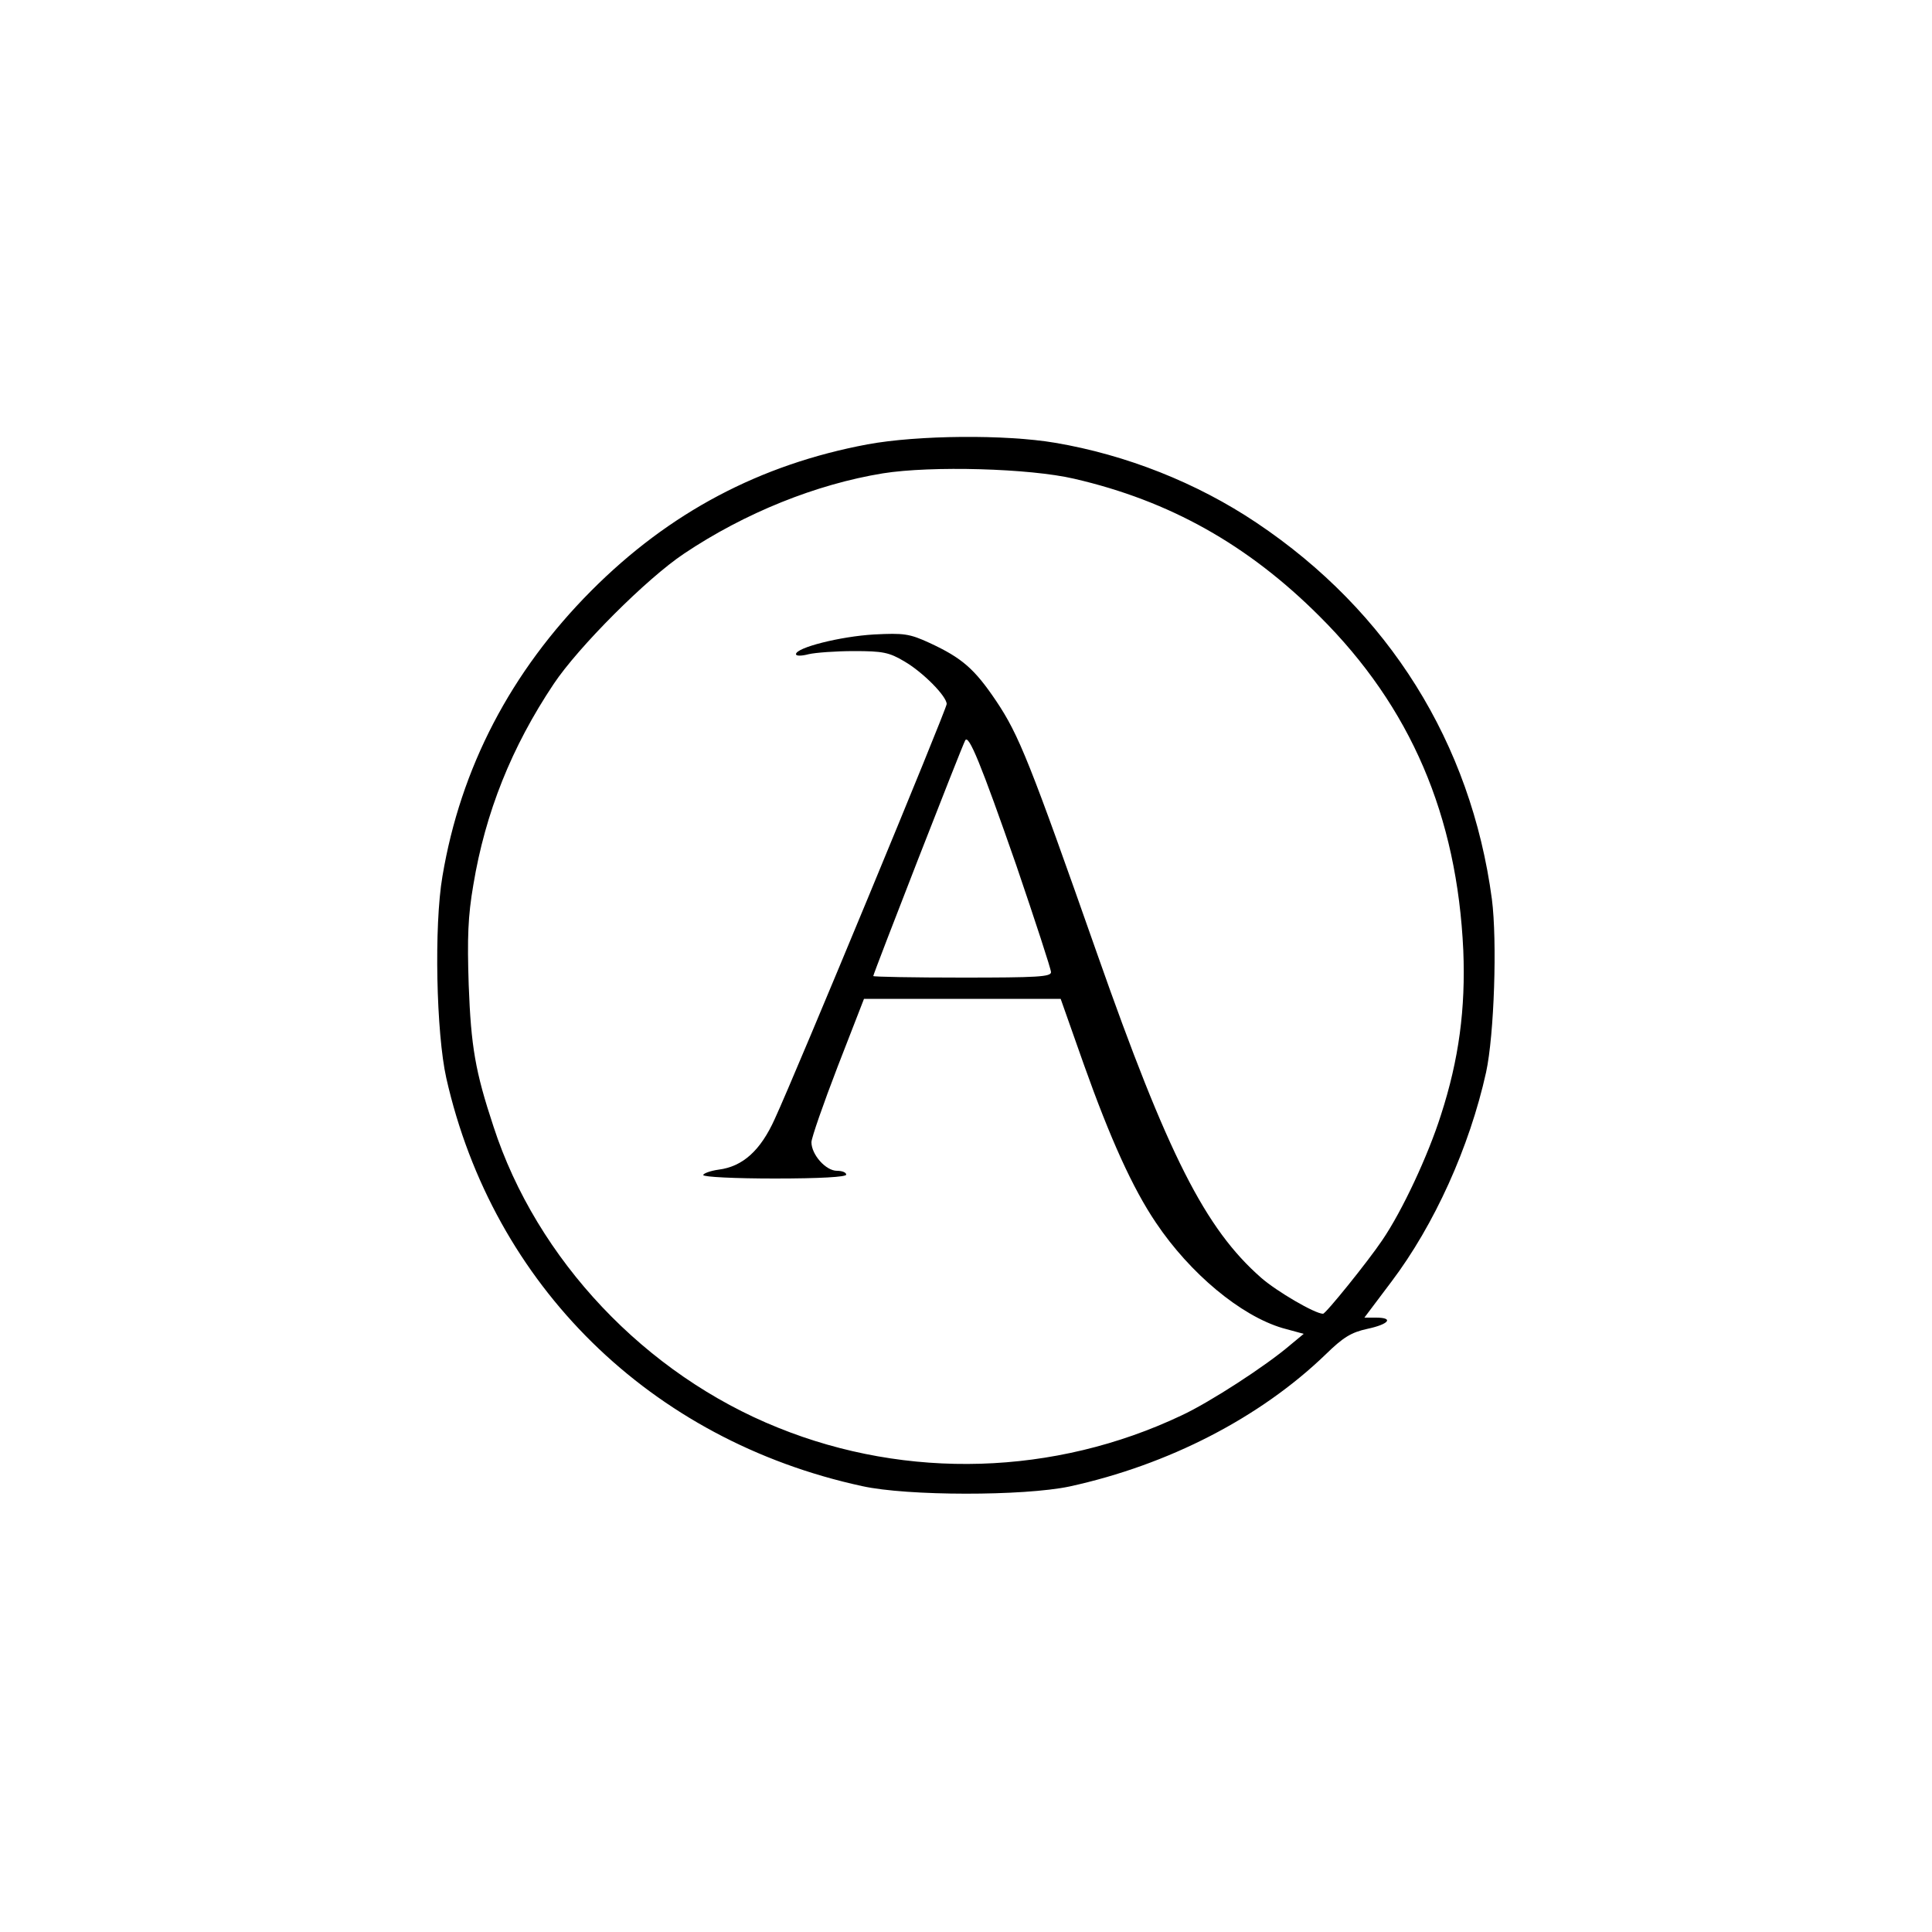
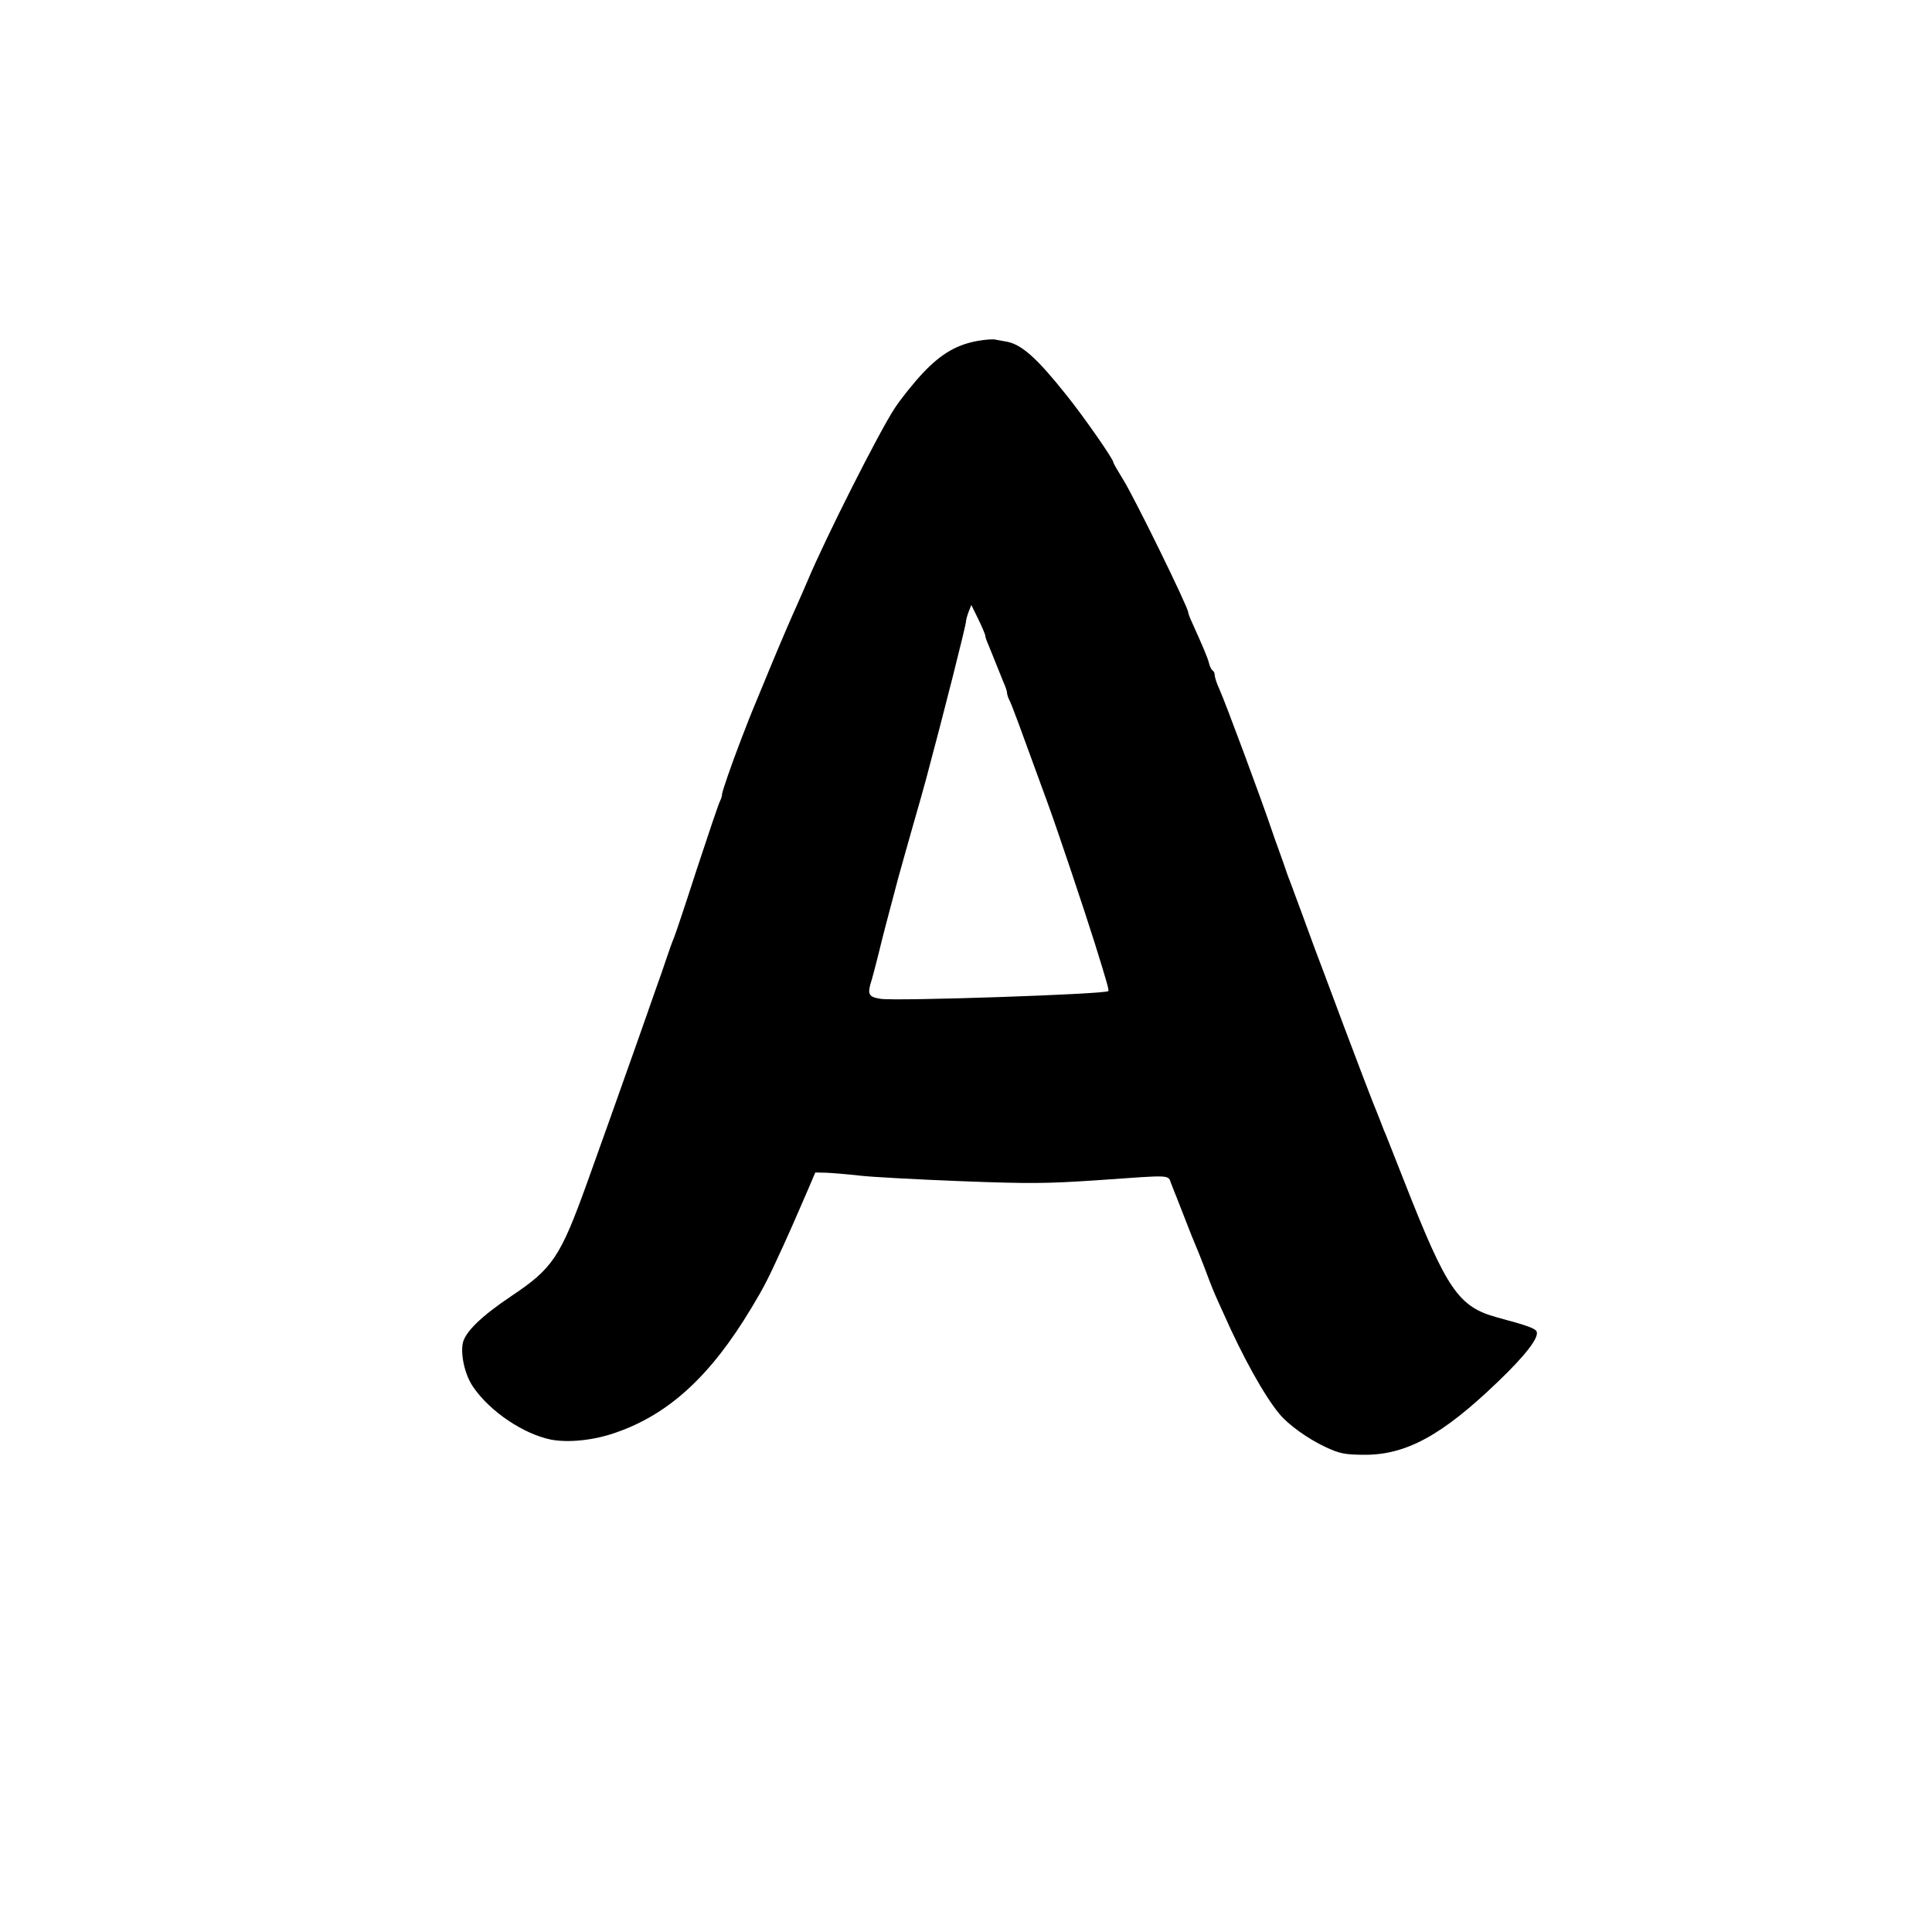
- <svg xmlns="http://www.w3.org/2000/svg" version="1.0" width="500pt" height="500pt" viewBox="0 0 500 500" preserveAspectRatio="xMidYMid meet">
-   <g transform="translate(0,500) scale(0.1,-0.1)" fill="#000000" stroke="none">
-     <path d="M2245 3850 c-278 -52 -513 -176 -715 -379 -208 -209 -338 -458 -385 -739 -22 -128 -16 -406 10 -522 121 -536 528 -937 1076 -1056 117 -26 418 -26 537 -1 256 56 493 178 663 342 45 44 66 57 108 66 56 12 69 29 22 29 l-30 0 70 93 c111 147 202 348 245 542 21 97 29 339 15 448 -54 404 -267 745 -609 974 -155 104 -338 176 -521 207 -129 22 -356 20 -486 -4z m535 -89 c247 -57 450 -171 635 -356 236 -235 356 -516 372 -865 6 -150 -11 -281 -58 -426 -33 -104 -100 -248 -152 -324 -37 -55 -146 -190 -153 -190 -21 0 -120 58 -160 93 -145 127 -242 319 -424 837 -175 498 -203 568 -262 656 -56 83 -88 111 -172 150 -52 24 -67 26 -144 22 -87 -5 -202 -34 -202 -51 0 -5 14 -5 33 0 17 4 70 8 117 8 74 0 91 -3 131 -27 48 -28 109 -90 109 -110 0 -13 -390 -955 -445 -1074 -37 -82 -83 -123 -145 -131 -22 -3 -40 -10 -40 -14 0 -5 83 -9 185 -9 117 0 185 4 185 10 0 6 -11 10 -24 10 -29 0 -66 42 -66 74 0 11 31 100 68 196 l68 175 254 0 255 0 60 -170 c68 -191 126 -320 187 -410 88 -131 219 -240 327 -272 l55 -15 -35 -29 c-63 -54 -208 -148 -281 -182 -329 -156 -710 -167 -1044 -32 -344 138 -625 435 -737 780 -47 142 -58 206 -64 366 -4 122 -2 178 12 259 31 187 99 357 208 520 64 96 241 273 337 337 158 106 343 180 515 208 125 20 380 13 495 -14z m-150 -1000 c49 -144 90 -269 90 -277 0 -12 -36 -14 -230 -14 -126 0 -230 2 -230 4 0 6 231 599 238 610 9 16 40 -59 132 -323z" />
+ <svg xmlns="http://www.w3.org/2000/svg" version="1.0" width="800pt" height="800pt" viewBox="0 0 800 800" preserveAspectRatio="xMidYMid meet">
+   <g transform="translate(0,800) scale(0.1,-0.1)" fill="#000000" stroke="none">
+     <path d="M4052 6589 c-88 -15 -153 -52 -229 -132 -37 -39 -91 -106 -118 -147 -63 -95 -287 -538 -361 -715 -8 -20 -29 -66 -45 -103 -17 -37 -65 -148 -106 -247 -91 -220 -87 -210 -108 -265 -10 -25 -21 -54 -25 -65 -30 -78 -70 -193 -70 -203 0 -7 -4 -20 -9 -30 -5 -9 -48 -136 -96 -282 -47 -146 -90 -274 -95 -285 -5 -11 -18 -47 -29 -80 -11 -33 -32 -94 -47 -135 -14 -41 -50 -142 -79 -225 -70 -198 -154 -434 -203 -570 -112 -311 -143 -357 -315 -472 -124 -83 -192 -149 -201 -196 -9 -51 10 -133 44 -181 69 -101 208 -194 321 -217 73 -14 179 -3 269 29 220 76 393 235 562 517 53 88 68 118 133 260 32 70 38 85 99 225 l32 75 45 -1 c24 -1 87 -6 139 -12 52 -6 241 -16 420 -23 286 -11 354 -10 565 4 313 22 290 24 305 -15 7 -18 16 -42 21 -53 4 -11 22 -56 39 -100 17 -44 35 -89 40 -100 5 -11 21 -51 36 -90 14 -38 34 -90 45 -115 11 -25 27 -61 36 -80 78 -177 169 -341 231 -415 37 -45 118 -103 191 -137 58 -27 78 -31 156 -32 176 -2 326 80 557 302 114 109 171 183 161 208 -5 13 -37 25 -164 59 -160 44 -208 114 -383 560 -37 94 -71 179 -75 190 -5 11 -17 40 -26 65 -10 25 -23 59 -30 75 -7 17 -61 158 -120 315 -58 157 -113 301 -120 320 -7 19 -32 87 -55 150 -23 63 -46 124 -50 135 -5 11 -16 43 -25 70 -10 28 -21 59 -25 70 -4 11 -15 40 -23 65 -42 125 -192 529 -218 587 -11 23 -19 49 -19 57 0 8 -4 17 -9 20 -5 3 -12 17 -15 31 -6 23 -23 63 -72 172 -8 17 -14 34 -14 38 0 20 -224 478 -271 552 -21 34 -39 65 -39 69 0 13 -124 191 -195 279 -120 151 -184 208 -245 220 -19 3 -42 8 -50 9 -8 2 -39 0 -68 -5z m28 -1222 c0 -5 6 -23 14 -40 7 -18 21 -52 31 -77 10 -25 24 -59 31 -77 8 -17 14 -36 14 -42 0 -6 4 -19 9 -29 9 -15 42 -106 159 -427 42 -115 152 -443 195 -580 53 -170 60 -196 56 -199 -13 -13 -876 -42 -942 -32 -52 8 -57 19 -37 80 5 17 18 67 29 111 18 75 32 127 80 308 11 39 38 137 61 217 23 80 48 168 55 195 74 276 165 636 165 652 0 6 5 24 11 40 l11 28 29 -59 c16 -33 29 -64 29 -69z" />
  </g>
</svg>
